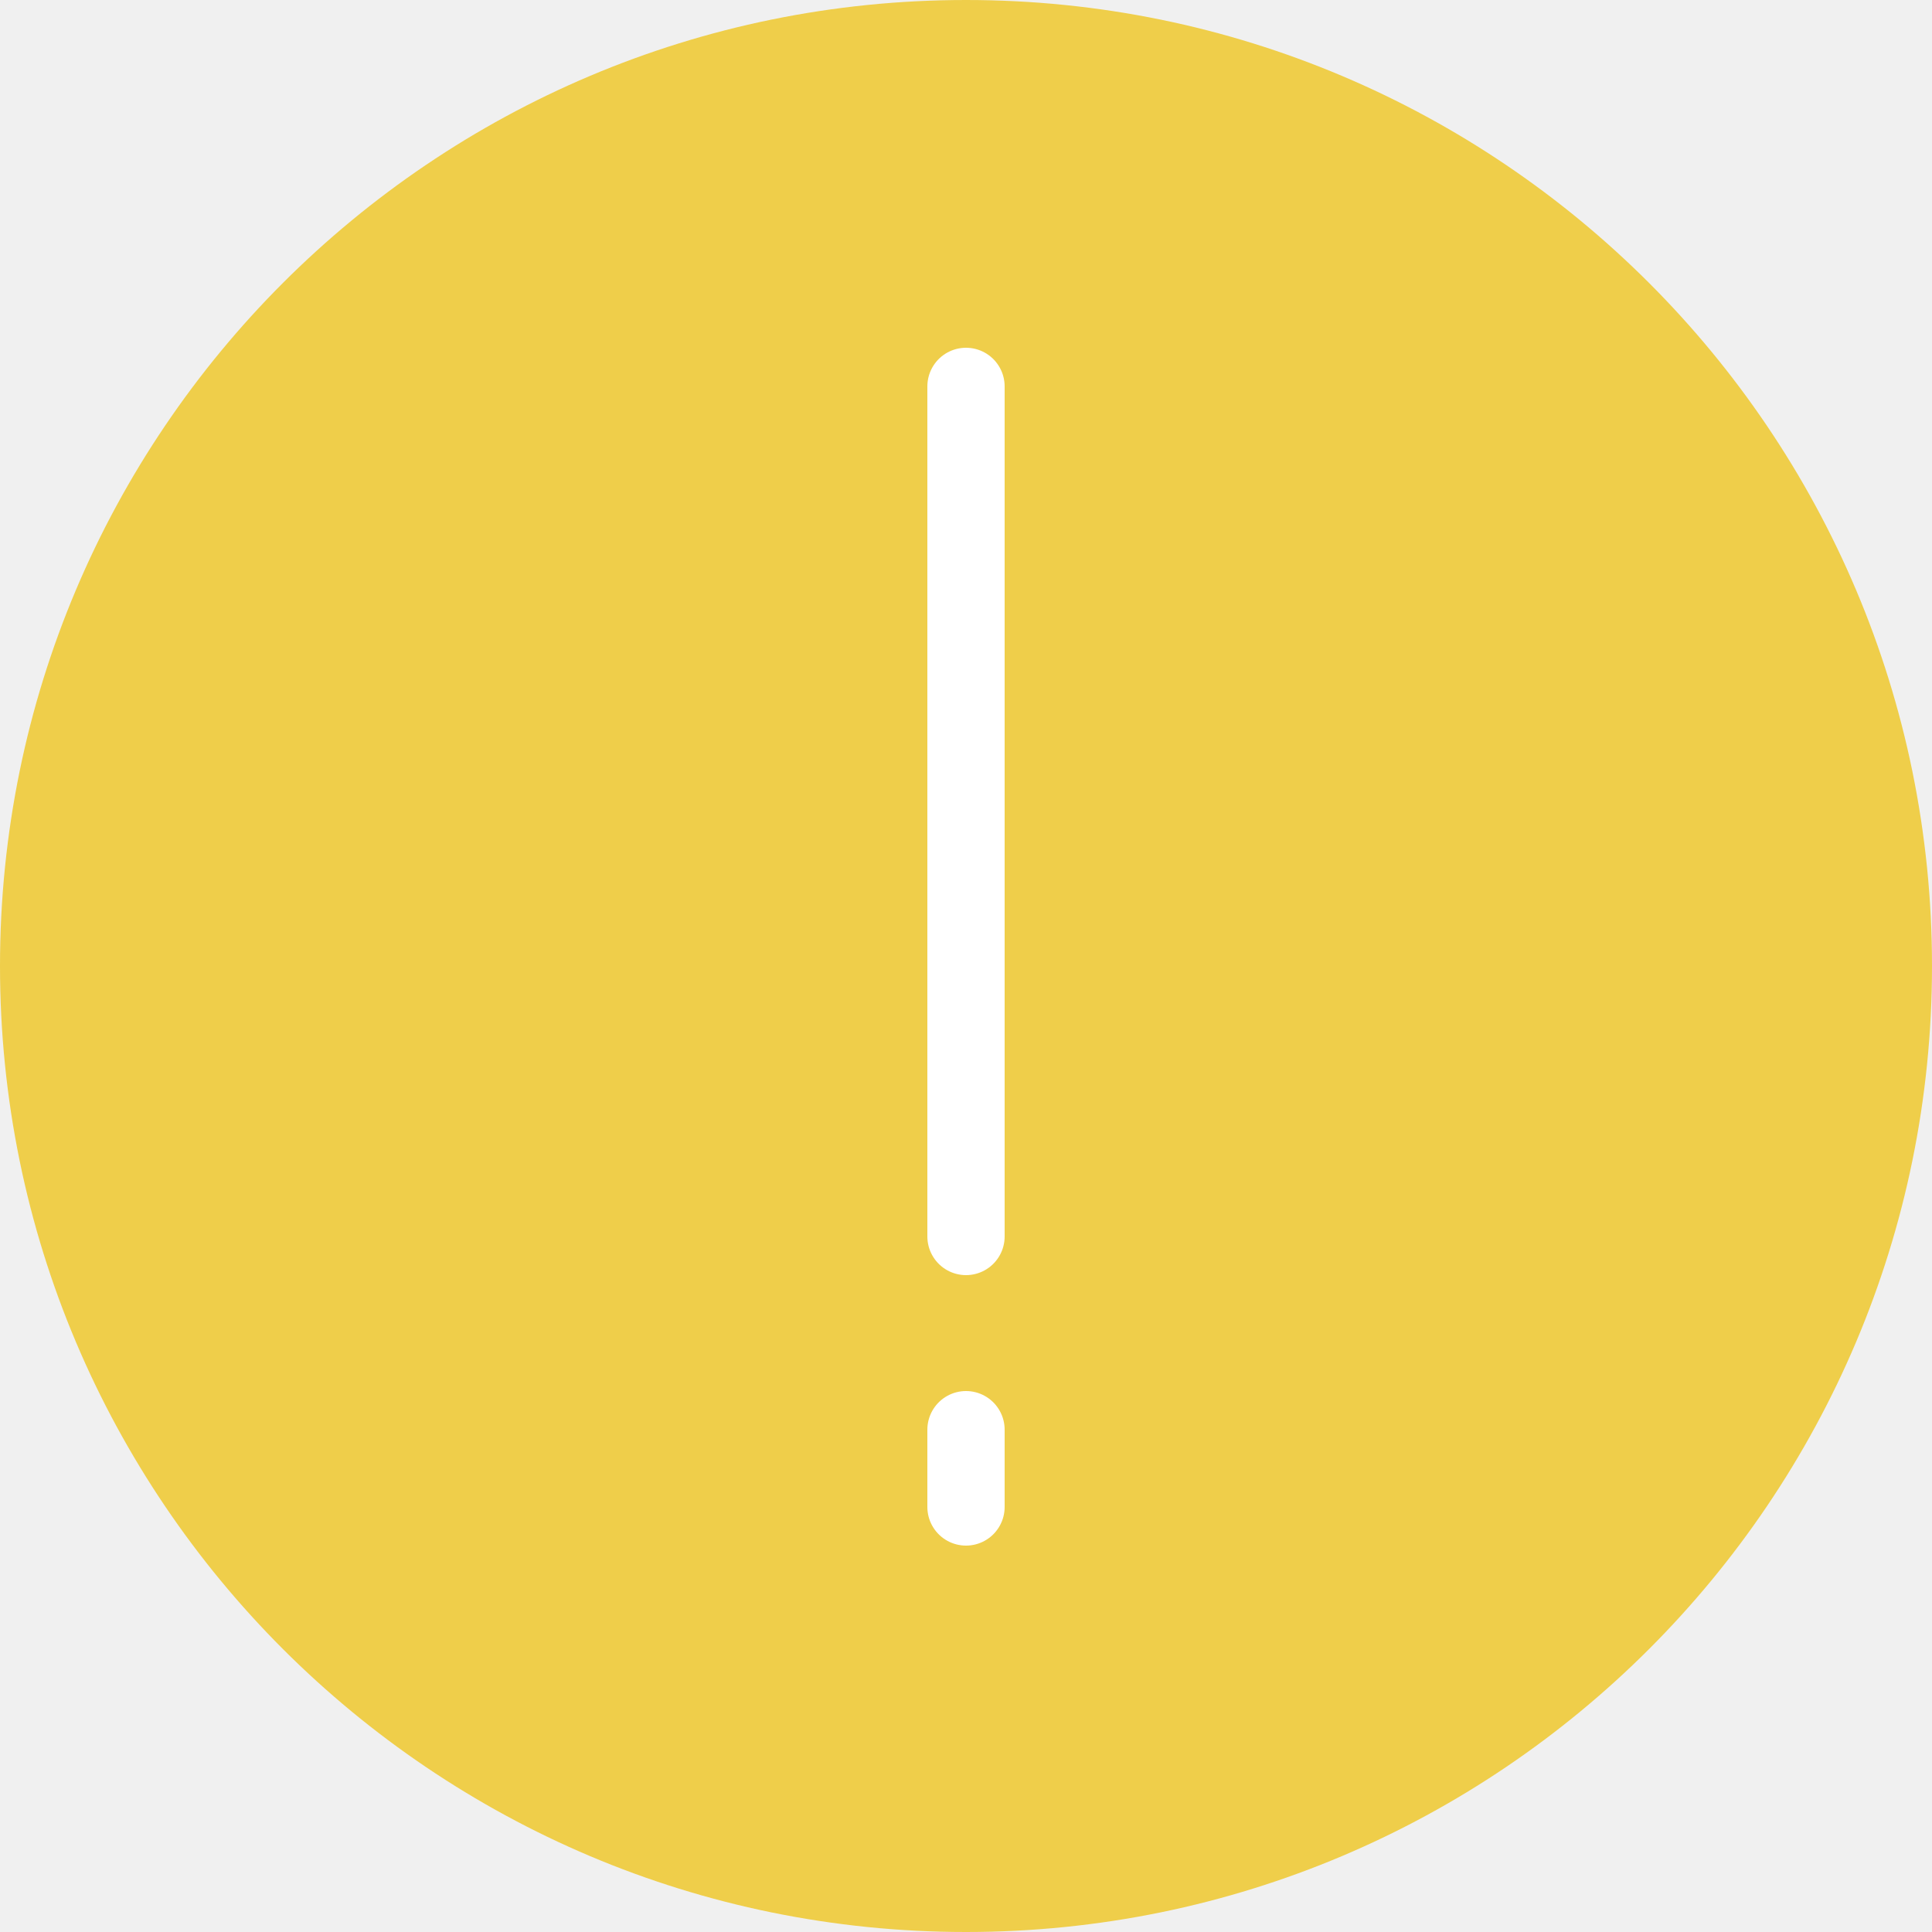
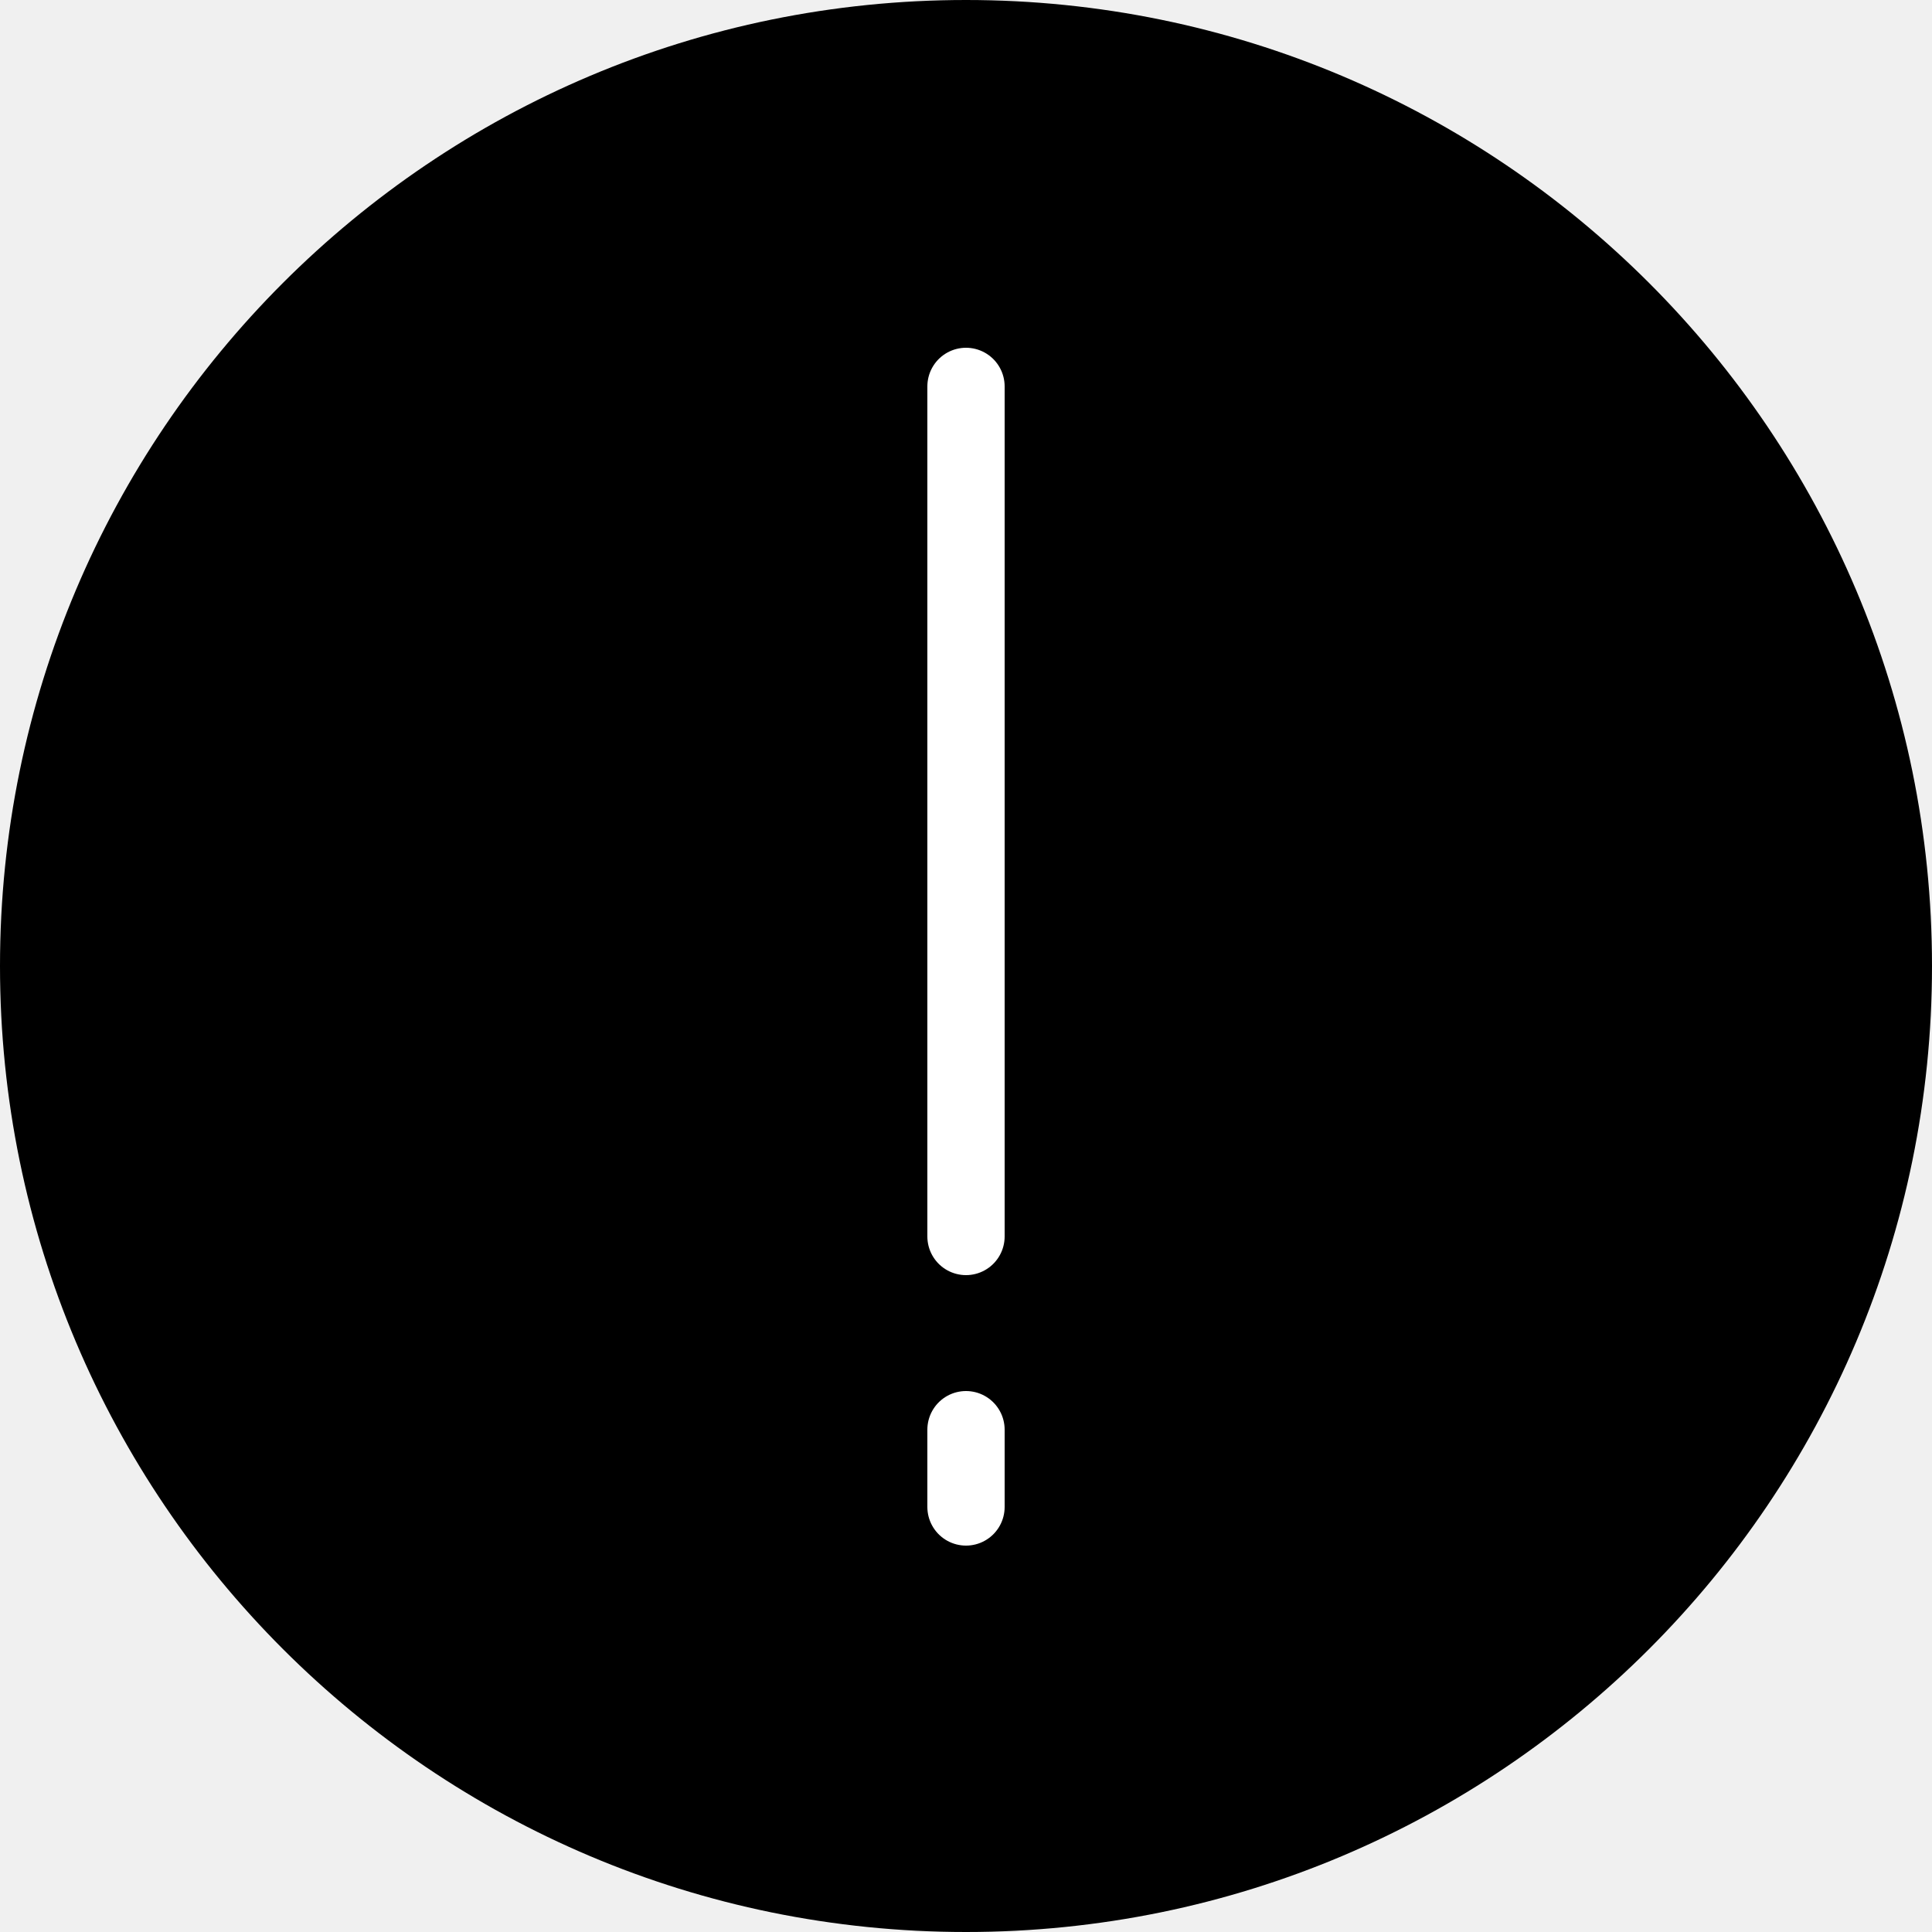
<svg xmlns="http://www.w3.org/2000/svg" version="1.1" id="Capa_1" x="0px" y="0px" viewBox="0 0 50 50" style="enable-background:new 0 0 50 50;" xml:space="preserve">
-   <circle style="fill:#EFCE4A;" cx="25" cy="25" r="25" />
+   <circle style="fill:#fffff;" cx="25" cy="25" r="25" />
  <line style="fill:none;stroke:#FFFFFF;stroke-width:2;stroke-linecap:round;stroke-miterlimit:10;" x1="25" y1="10" x2="25" y2="32" />
  <line style="fill:none;stroke:#FFFFFF;stroke-width:2;stroke-linecap:round;stroke-miterlimit:10;" x1="25" y1="37" x2="25" y2="39" />
  <g>
</g>
  <g>
</g>
  <g>
</g>
  <g>
</g>
  <g>
</g>
  <g>
</g>
  <g>
</g>
  <g>
</g>
  <g>
</g>
  <g>
</g>
  <g>
</g>
  <g>
</g>
  <g>
</g>
  <g>
</g>
  <g>
</g>
</svg>
